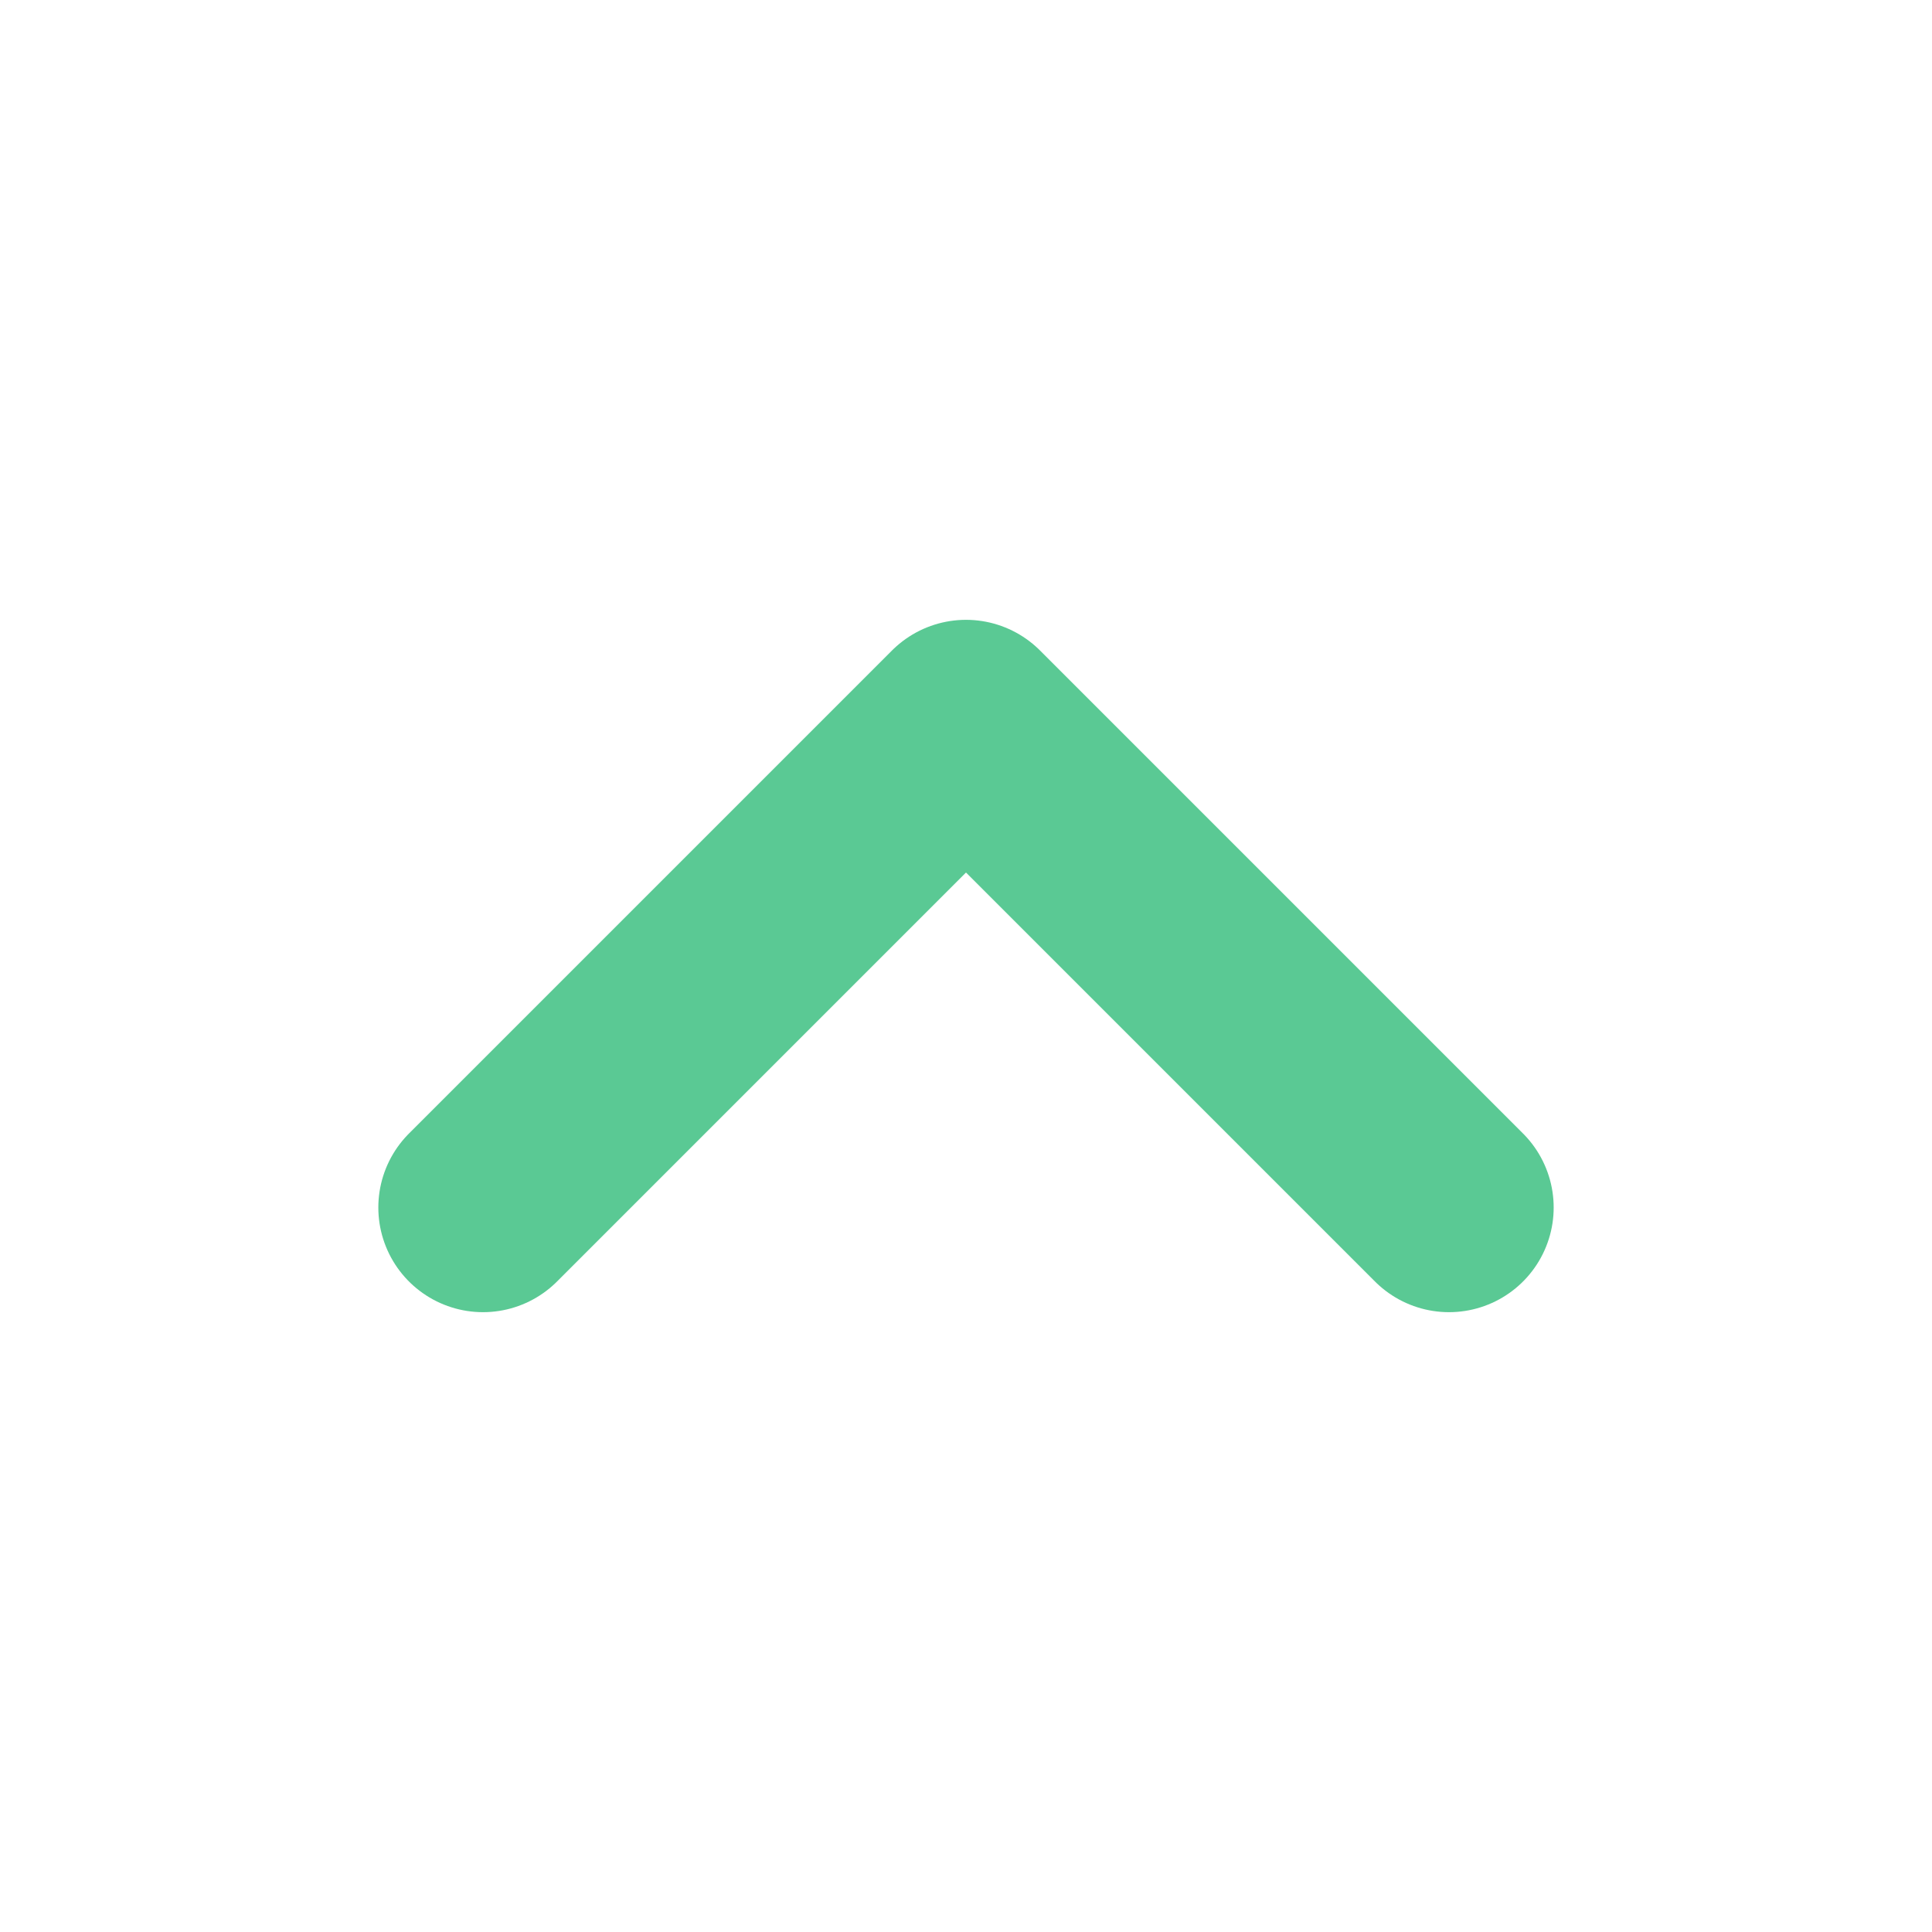
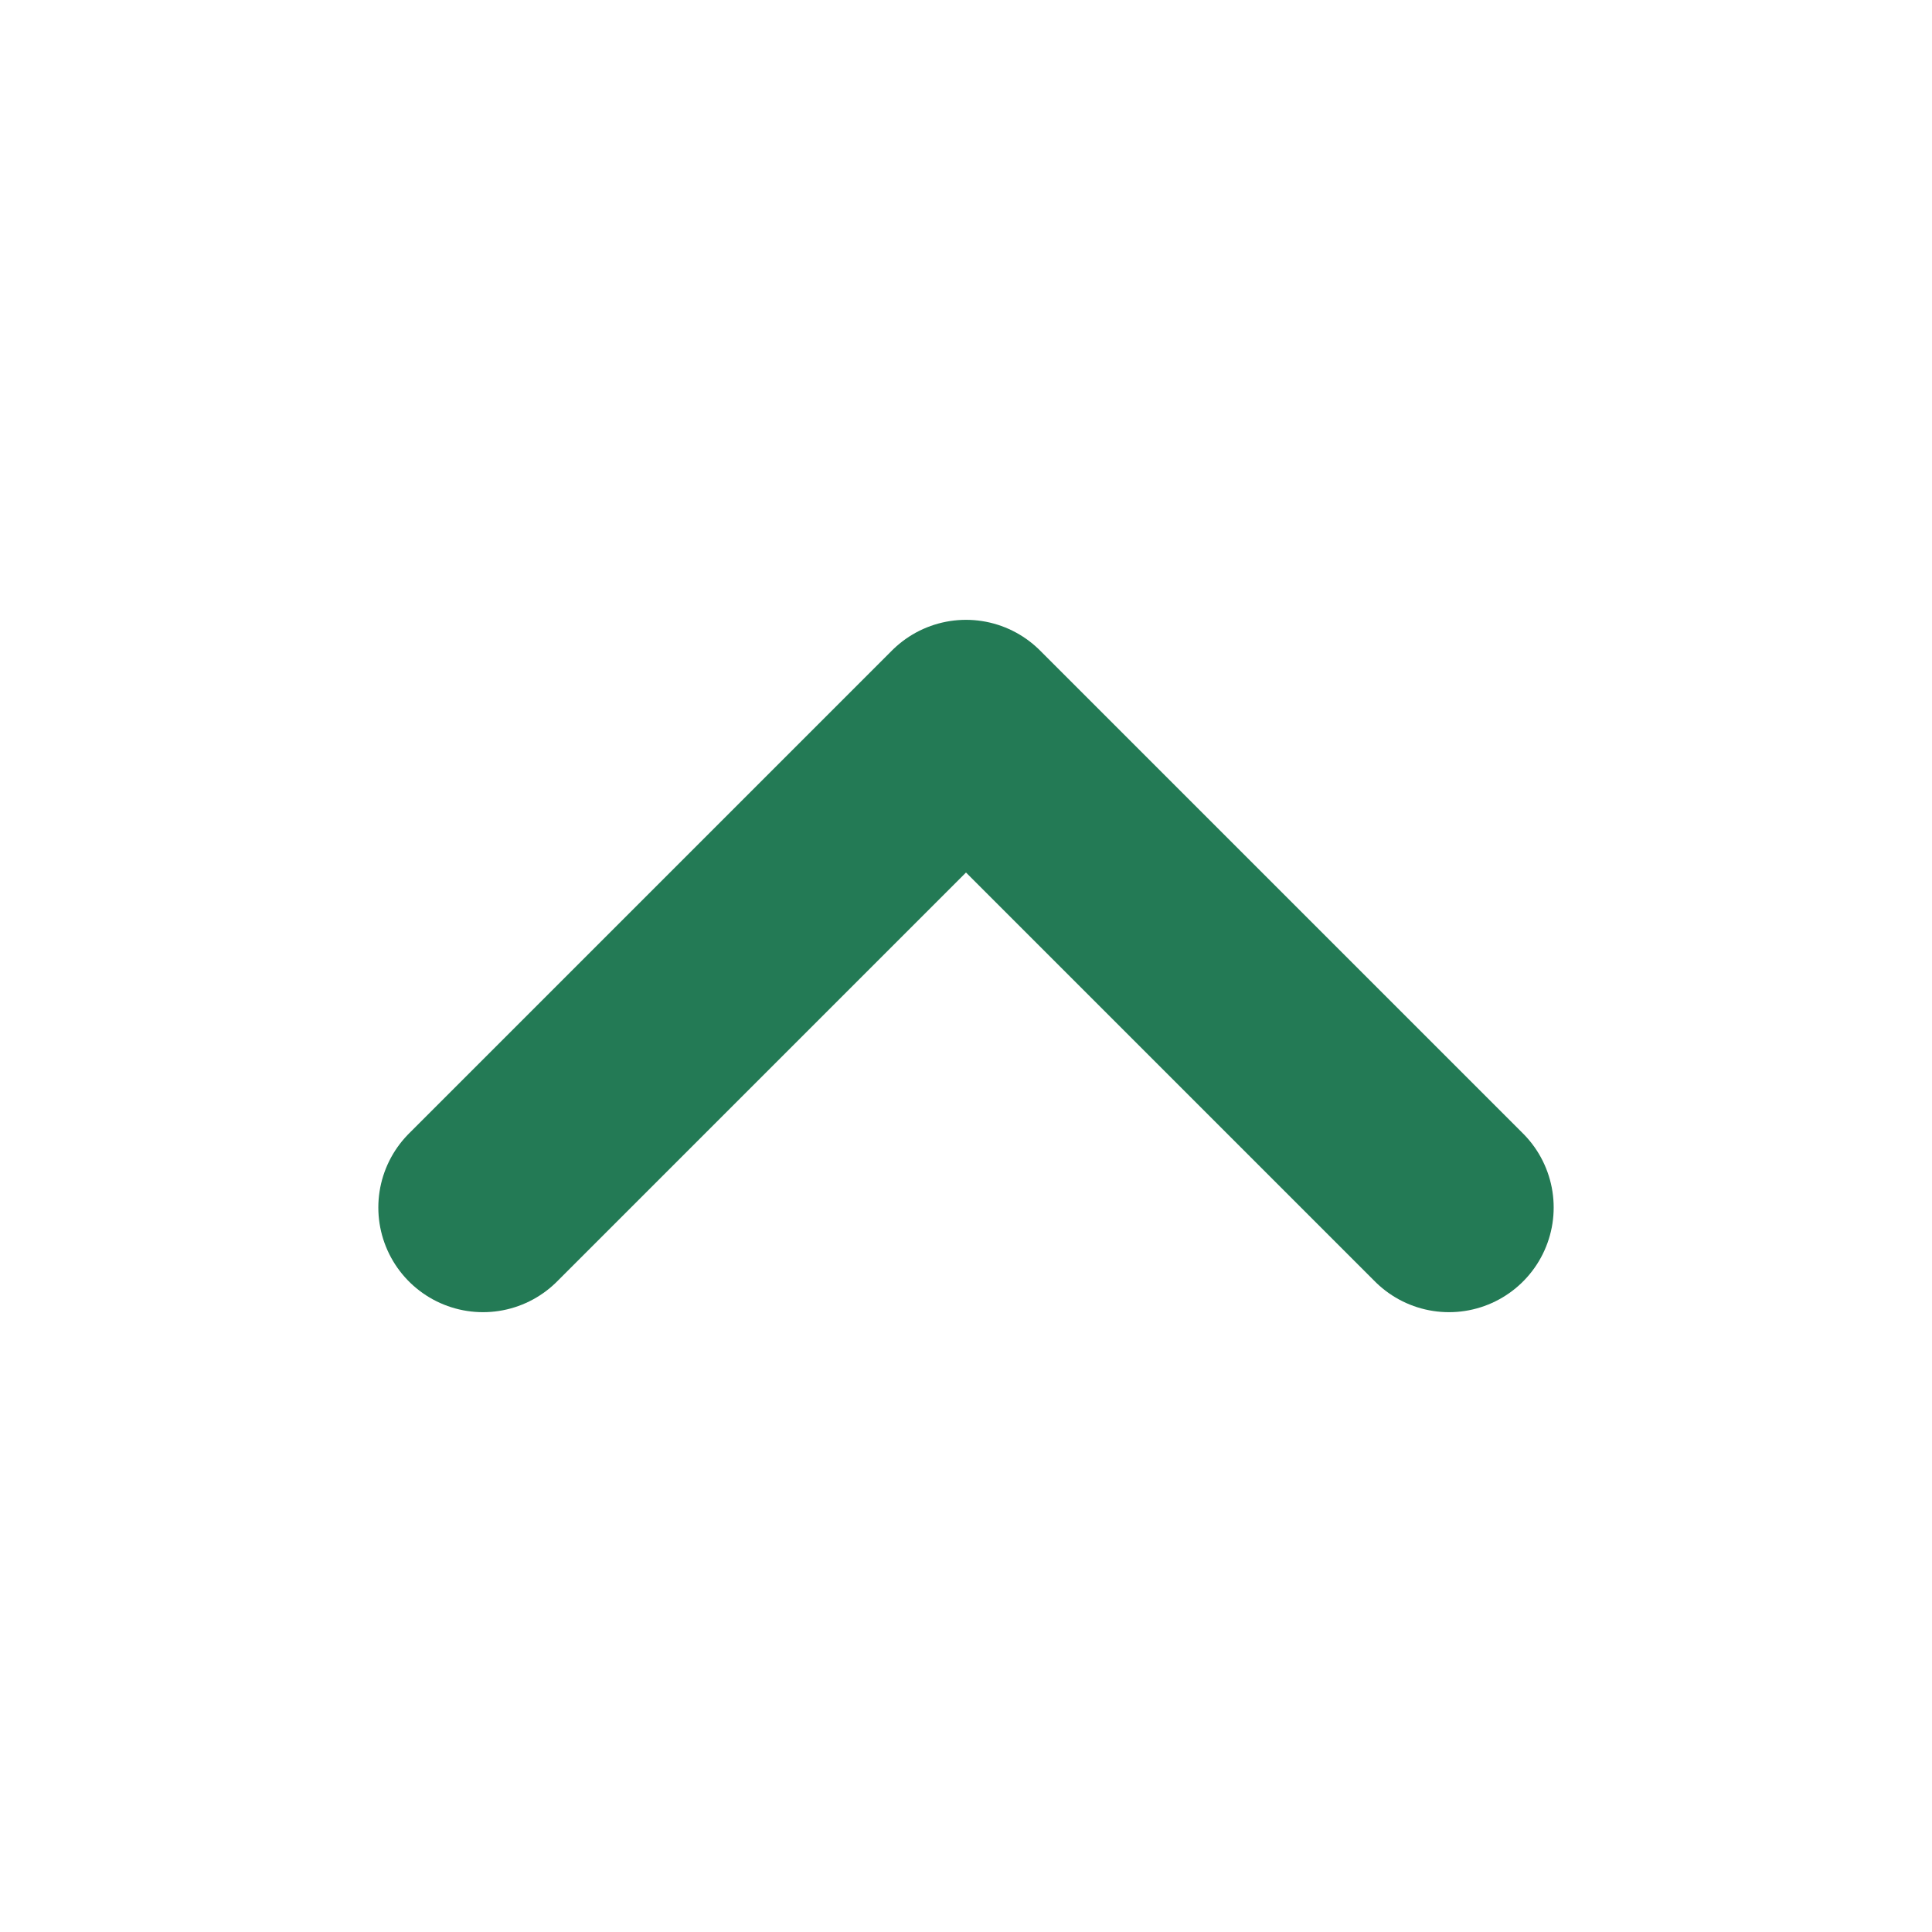
<svg xmlns="http://www.w3.org/2000/svg" preserveAspectRatio="none" overflow="visible" style="display: block;" width="14" height="14" viewBox="0 0 14 14" fill="none">
  <g id="chevron-up">
-     <path id="Vector" d="M3.5 8.75L7 5.25L10.5 8.75" stroke-width="1.517" stroke-linecap="round" stroke-linejoin="round" stroke="#5AC994" />
+     <path id="Vector" d="M3.5 8.75L7 5.25L10.5 8.75" stroke-width="1.517" stroke-linecap="round" stroke-linejoin="round" stroke="#237A55" />
  </g>
</svg>
